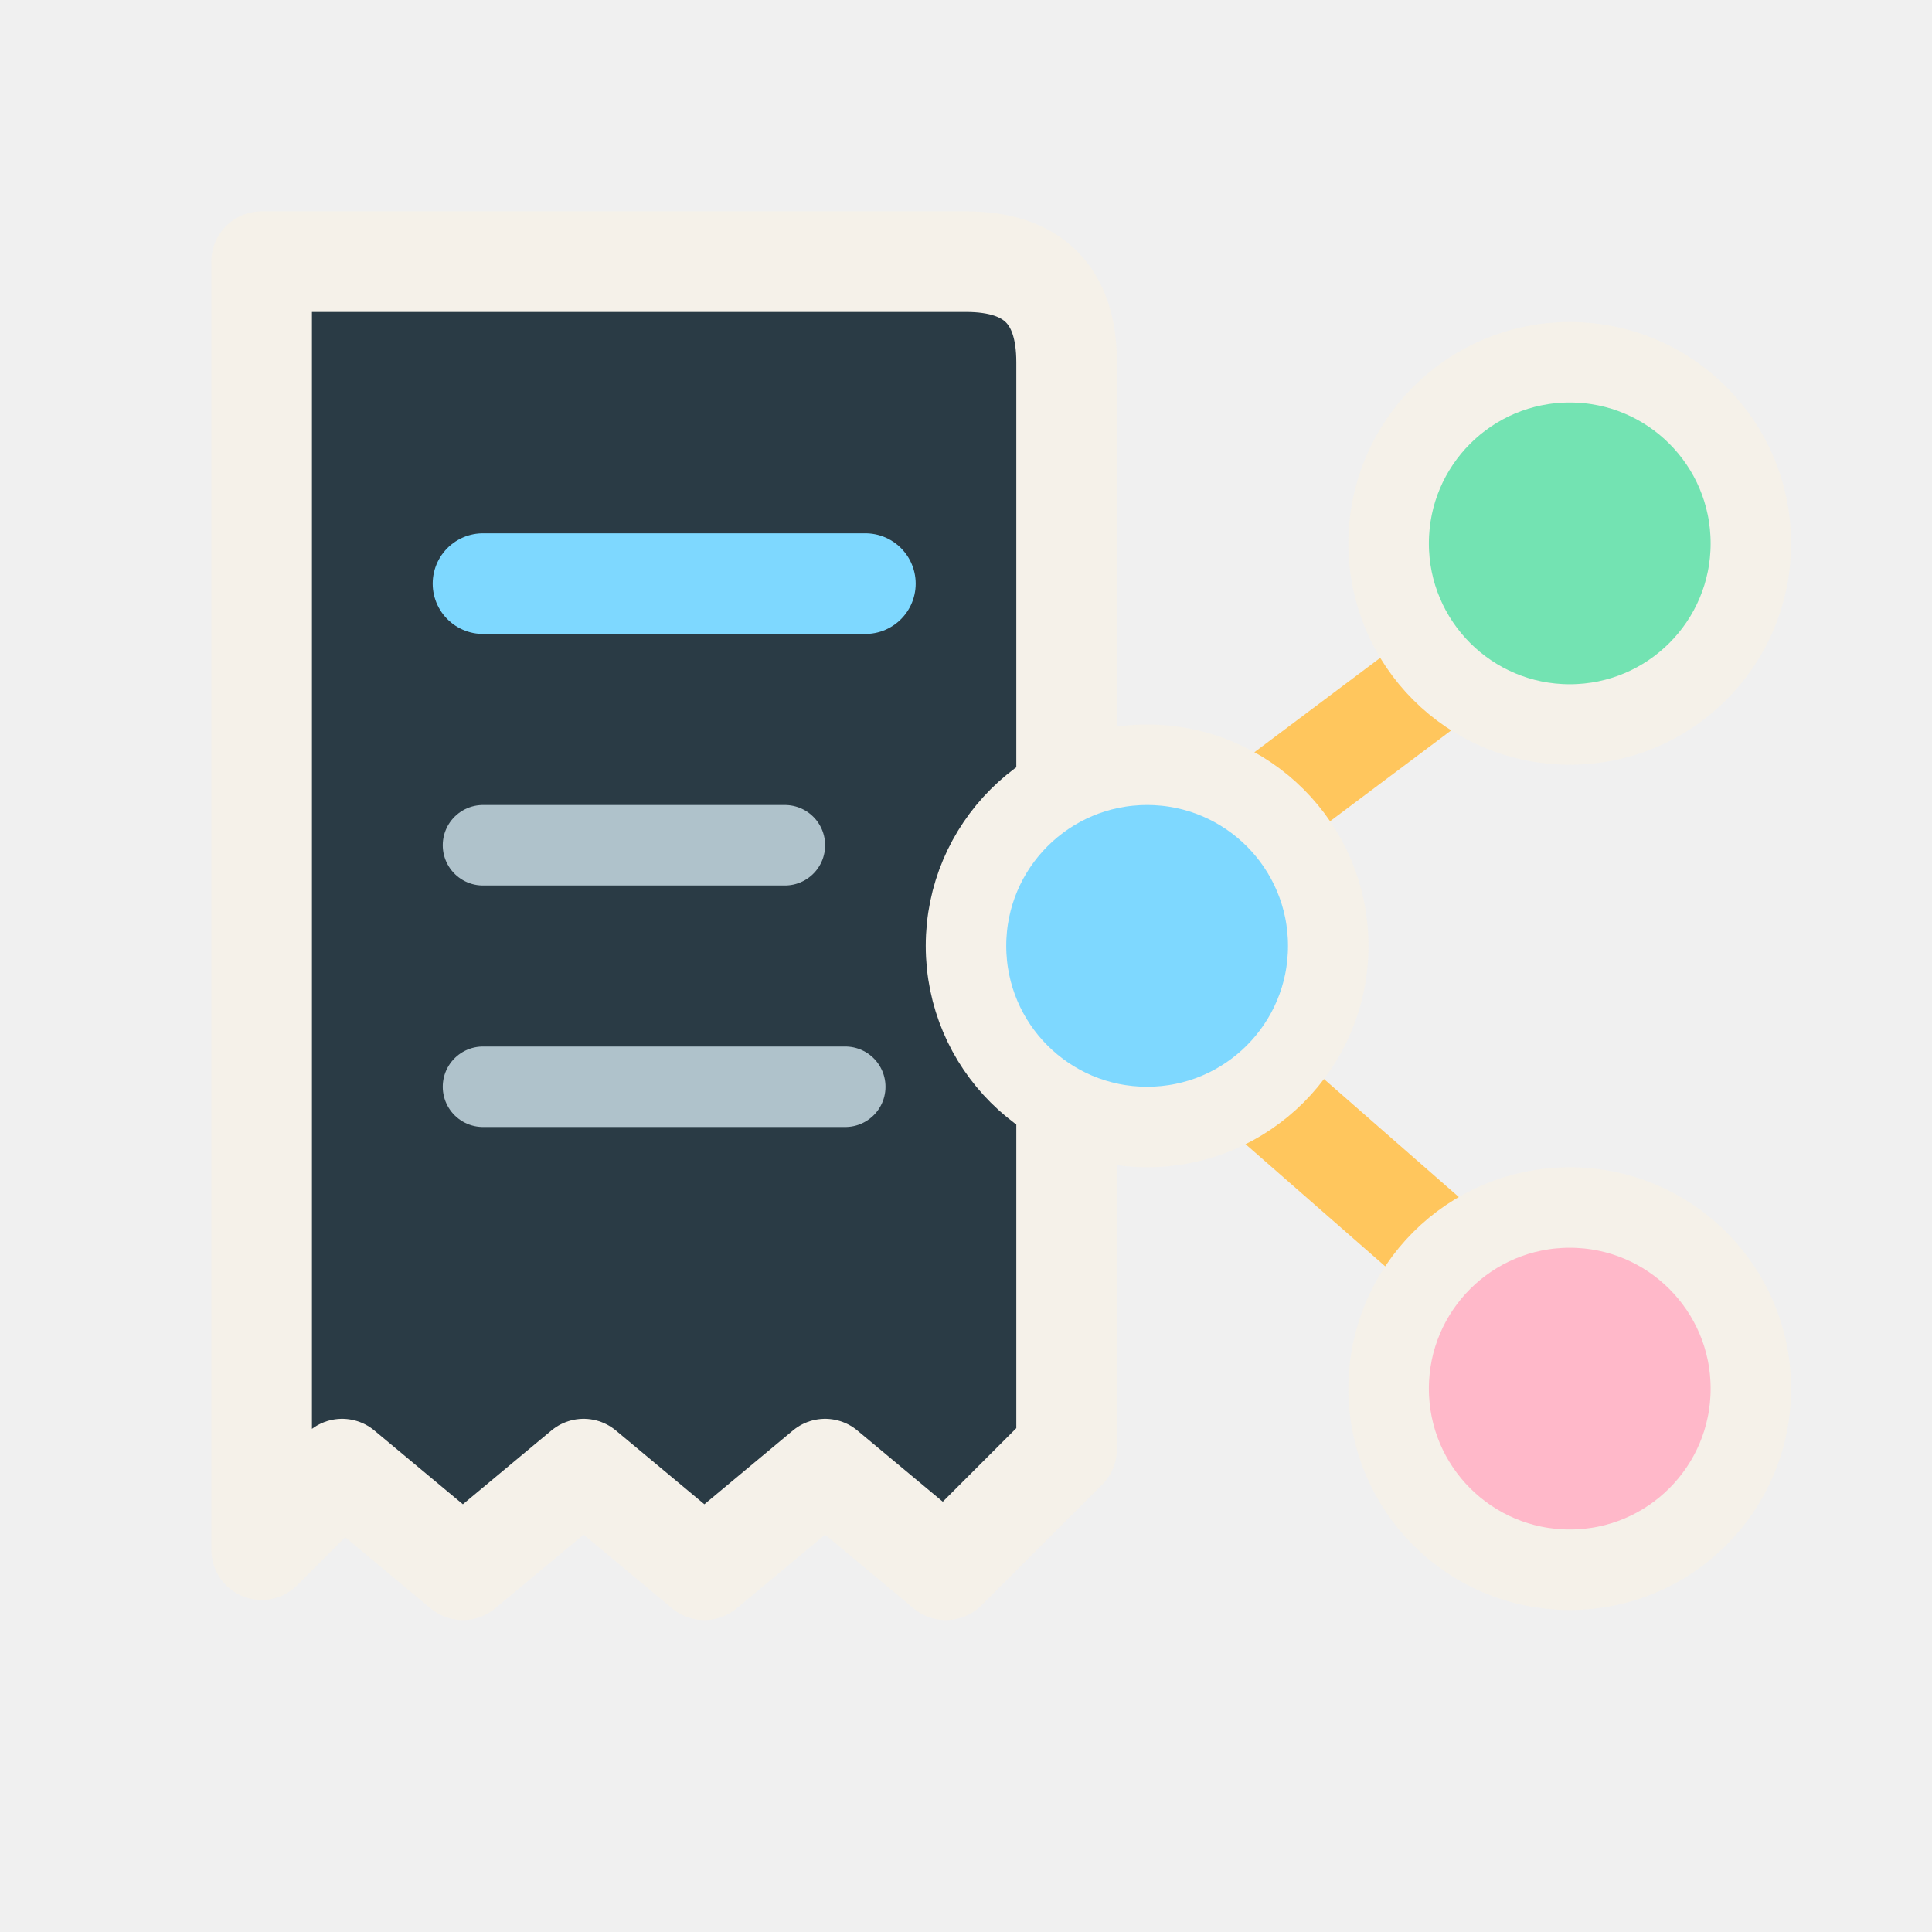
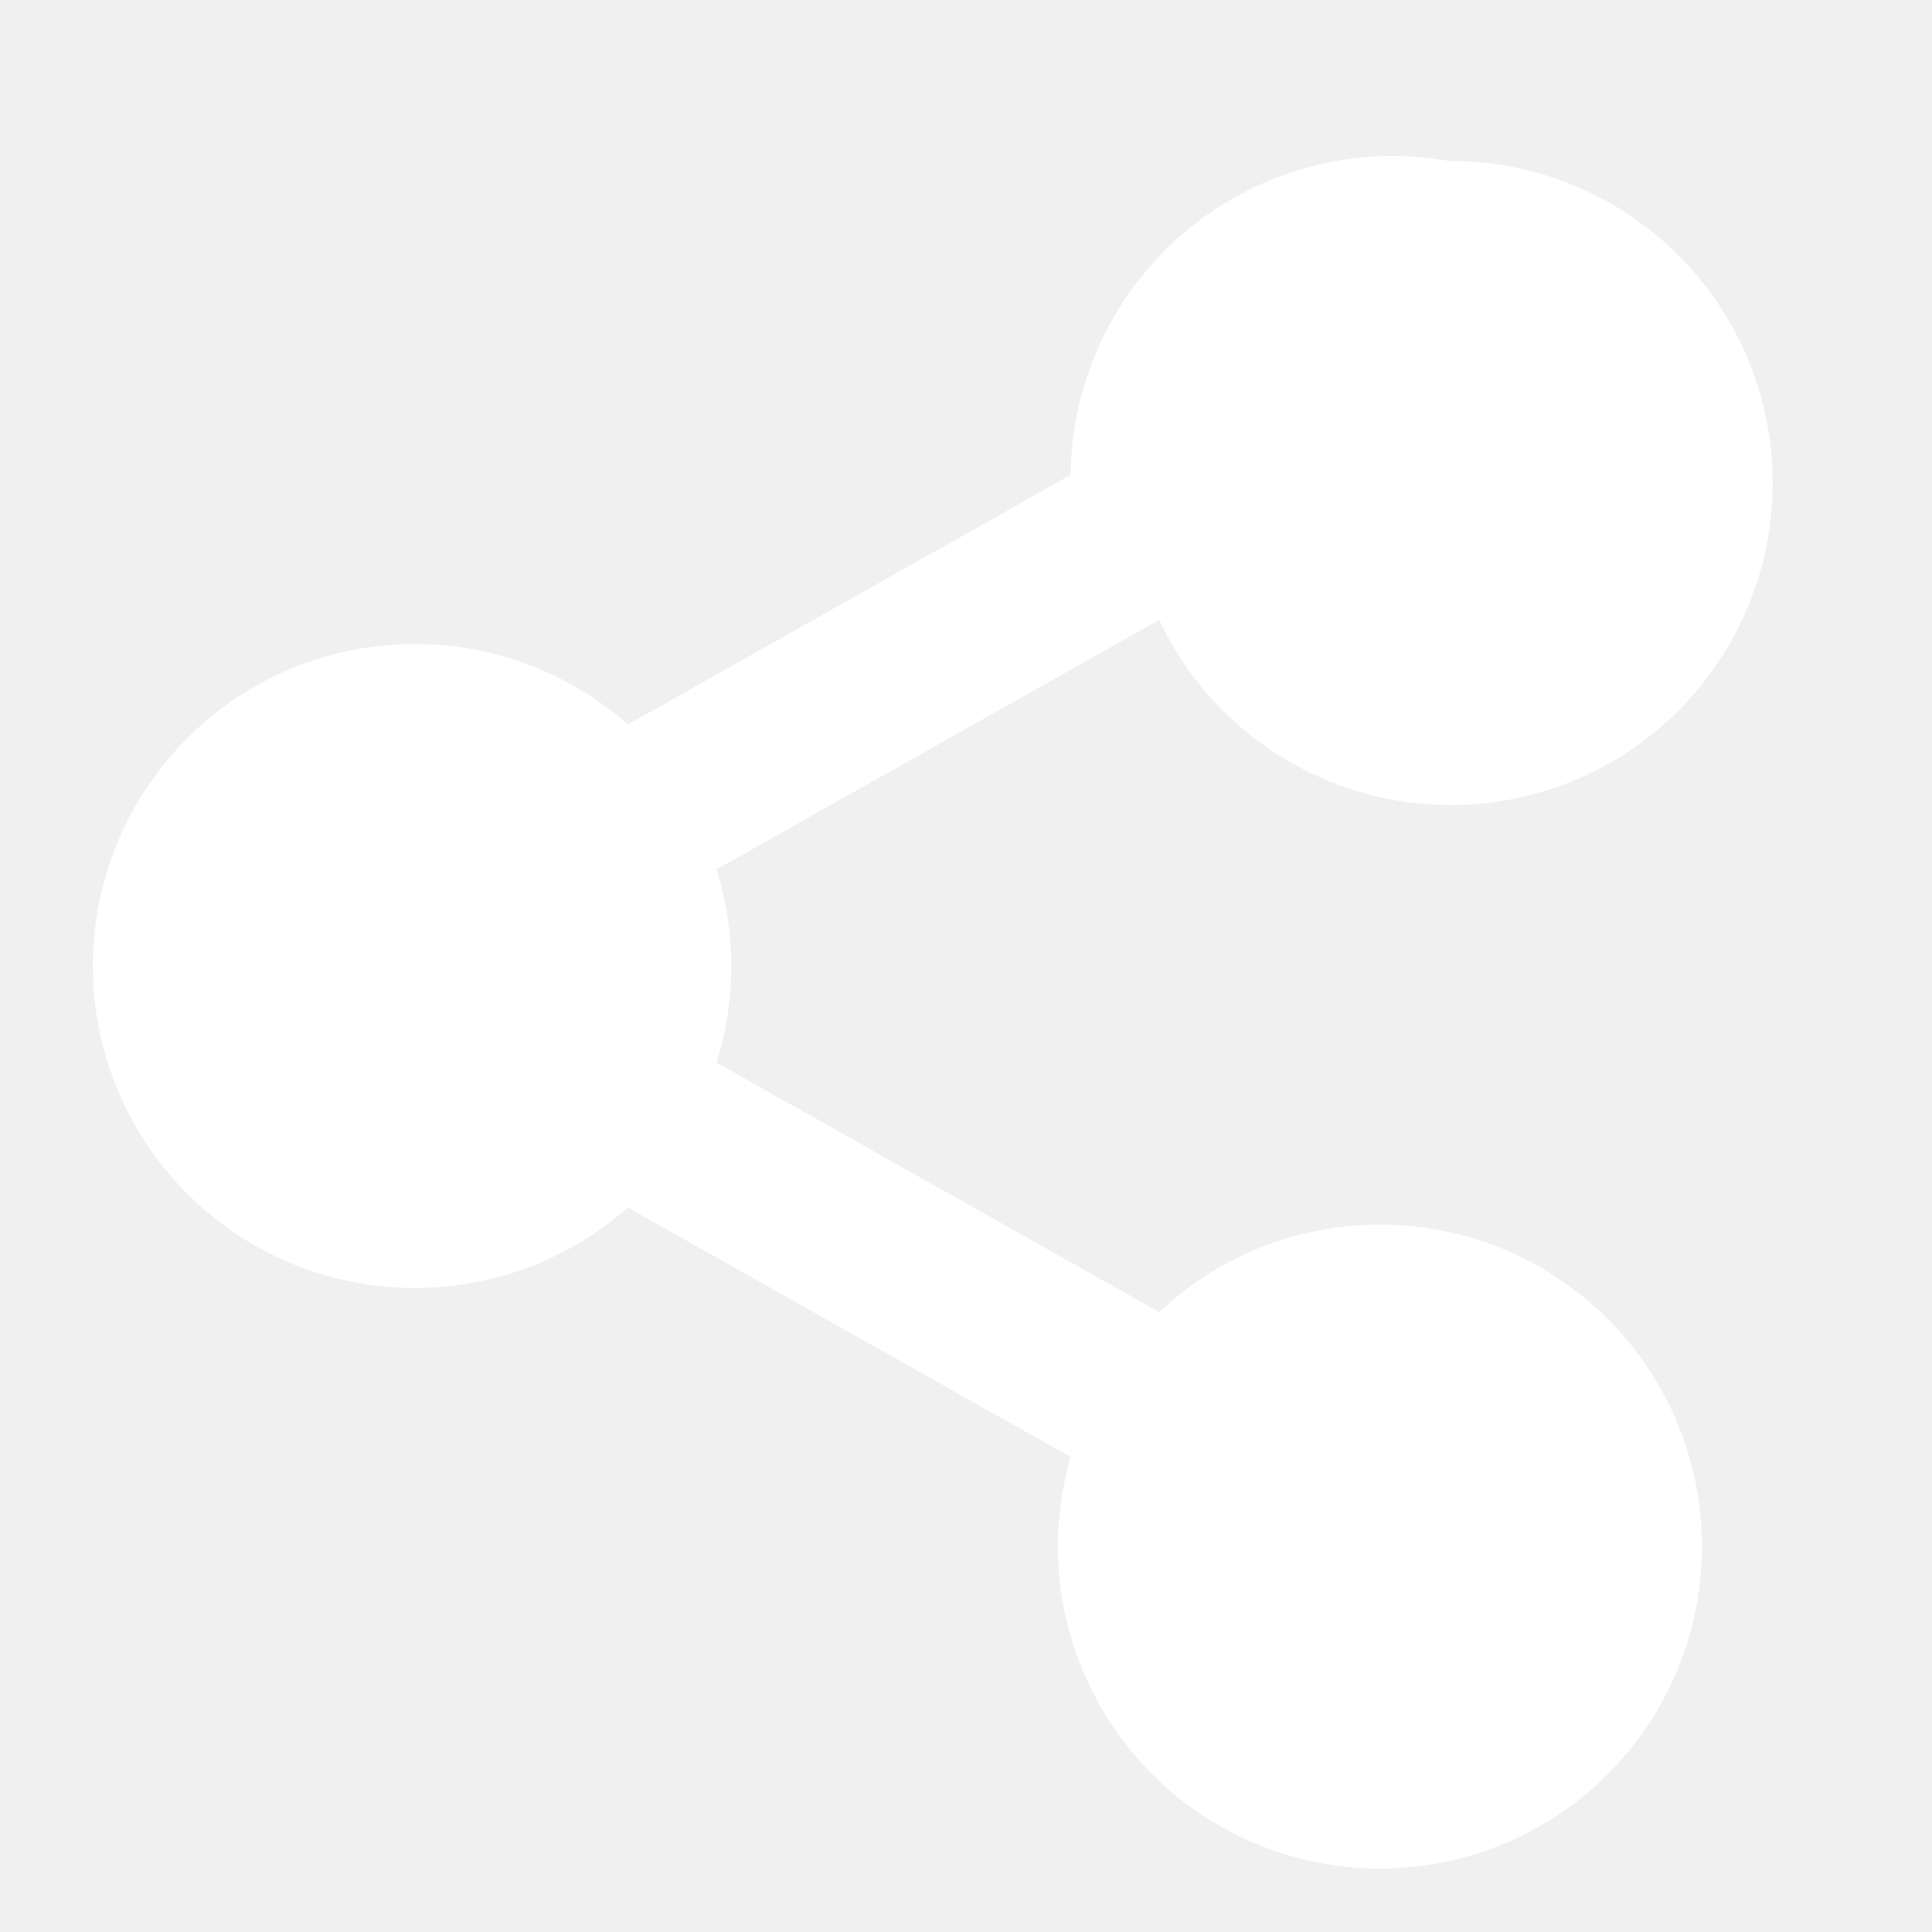
- <svg xmlns="http://www.w3.org/2000/svg" width="96" height="96" viewBox="0 0 96 96">
-   <path d="M13 13 H48 Q53 13 53 18 V72 L47 78 L41 73 L35 78 L29 73 L23 78 L17 73 L13 77 Z" fill="#2A3B45" stroke="#F5F1E9" stroke-width="5" stroke-linecap="round" stroke-linejoin="round" />
-   <path d="M24 29 H43" fill="none" stroke="#7ED8FF" stroke-width="5" stroke-linecap="round" stroke-linejoin="round" />
-   <path d="M24 42 H39" fill="none" stroke="#AFC2CB" stroke-width="4" stroke-linecap="round" stroke-linejoin="round" />
-   <path d="M24 54 H42" fill="none" stroke="#AFC2CB" stroke-width="4" stroke-linecap="round" stroke-linejoin="round" />
-   <path d="M59 43 L75 31" fill="none" stroke="#FFC65D" stroke-width="5" stroke-linecap="round" stroke-linejoin="round" />
-   <path d="M59 51 L75 65" fill="none" stroke="#FFC65D" stroke-width="5" stroke-linecap="round" stroke-linejoin="round" />
-   <path d="M 48.000 47.000 C 48.000 42.029 52.029 38.000 57.000 38.000 C 61.971 38.000 66.000 42.029 66.000 47.000 C 66.000 51.971 61.971 56.000 57.000 56.000 C 52.029 56.000 48.000 51.971 48.000 47.000 Z" fill="#7ED8FF" stroke="#F5F1E9" stroke-width="4" stroke-linecap="round" stroke-linejoin="round" />
-   <path d="M 69.000 27.000 C 69.000 22.029 73.029 18.000 78.000 18.000 C 82.971 18.000 87.000 22.029 87.000 27.000 C 87.000 31.971 82.971 36.000 78.000 36.000 C 73.029 36.000 69.000 31.971 69.000 27.000 Z" fill="#73E3B2" stroke="#F5F1E9" stroke-width="4" stroke-linecap="round" stroke-linejoin="round" />
-   <path d="M 69.000 69.000 C 69.000 64.029 73.029 60.000 78.000 60.000 C 82.971 60.000 87.000 64.029 87.000 69.000 C 87.000 73.971 82.971 78.000 78.000 78.000 C 73.029 78.000 69.000 73.971 69.000 69.000 Z" fill="#FFB8C9" stroke="#F5F1E9" stroke-width="4" stroke-linecap="round" stroke-linejoin="round" />
+ <svg xmlns="http://www.w3.org/2000/svg" width="24" height="24" viewBox="0 0 24 24">
+   <path fill="#FFFFFF" fill-rule="evenodd" d="M18 2A4 4 0 1 1 14.4 7.7L8.9 10.8A4 4 0 0 1 8.9 13.2L14.4 16.3A4 4 0 1 1 13.3 18.1L7.8 15A4 4 0 1 1 7.8 9L13.3 5.9A4 4 0 0 1 18 2Z" />
</svg>
